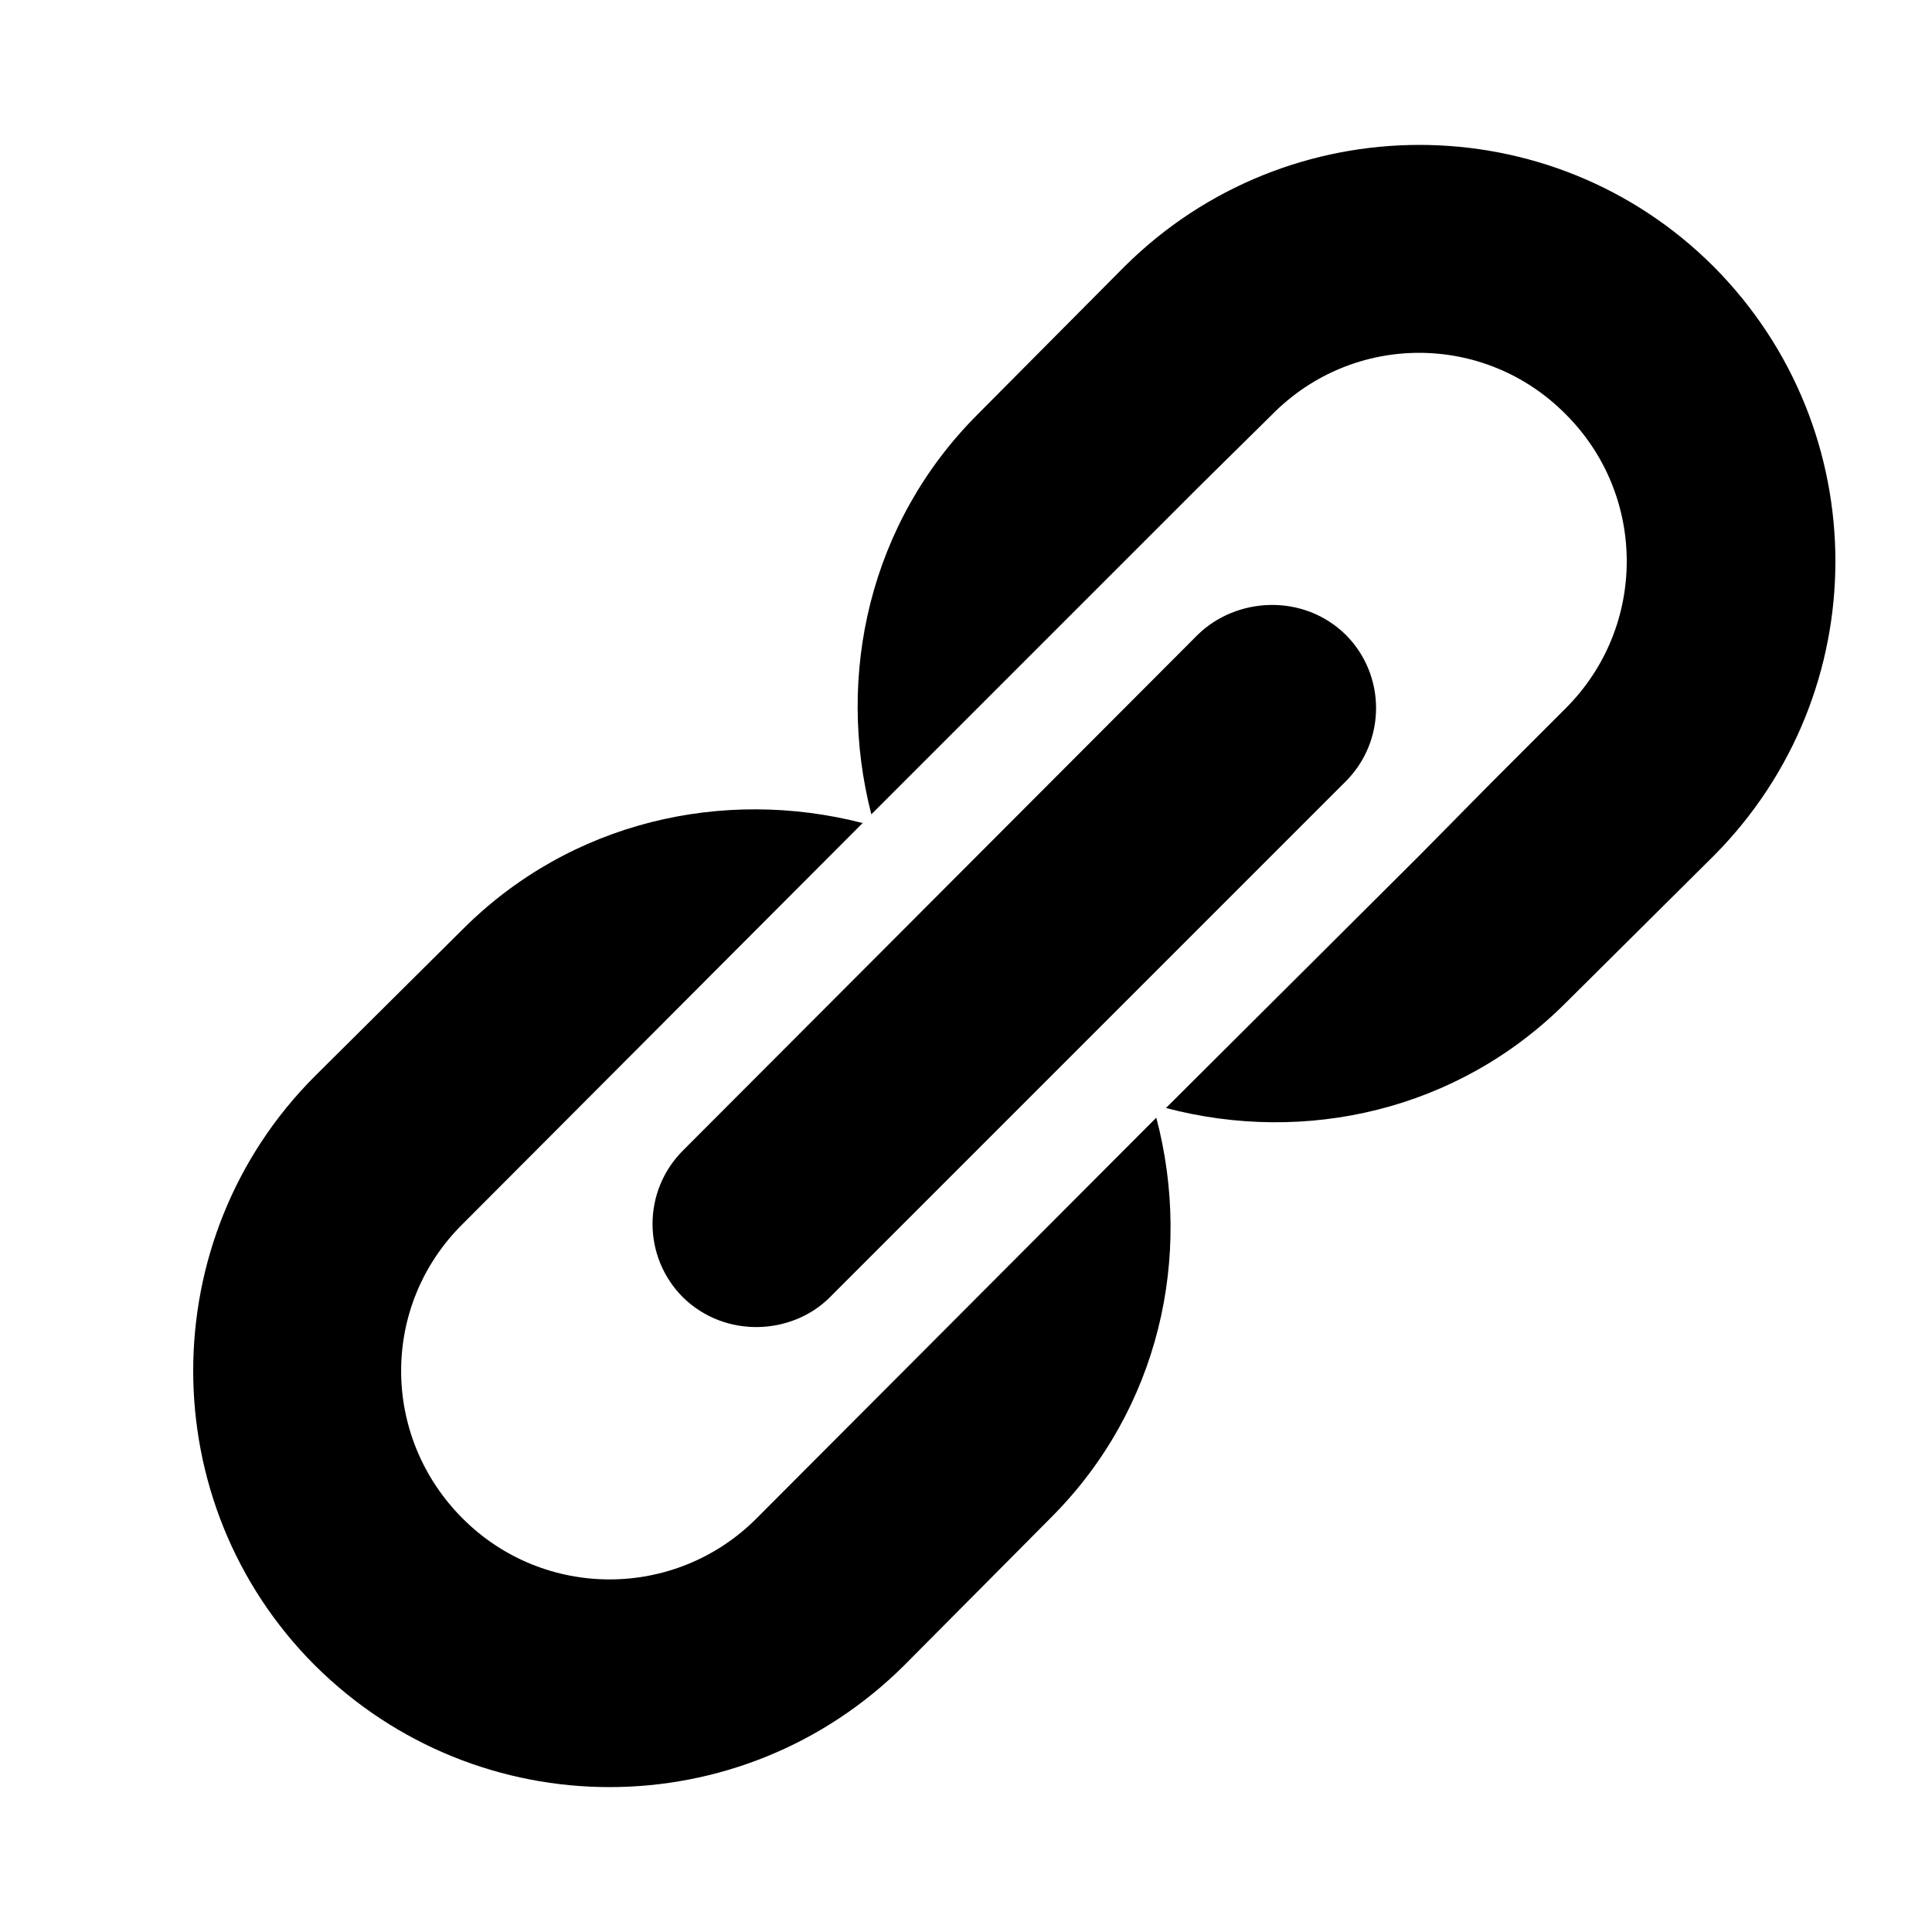
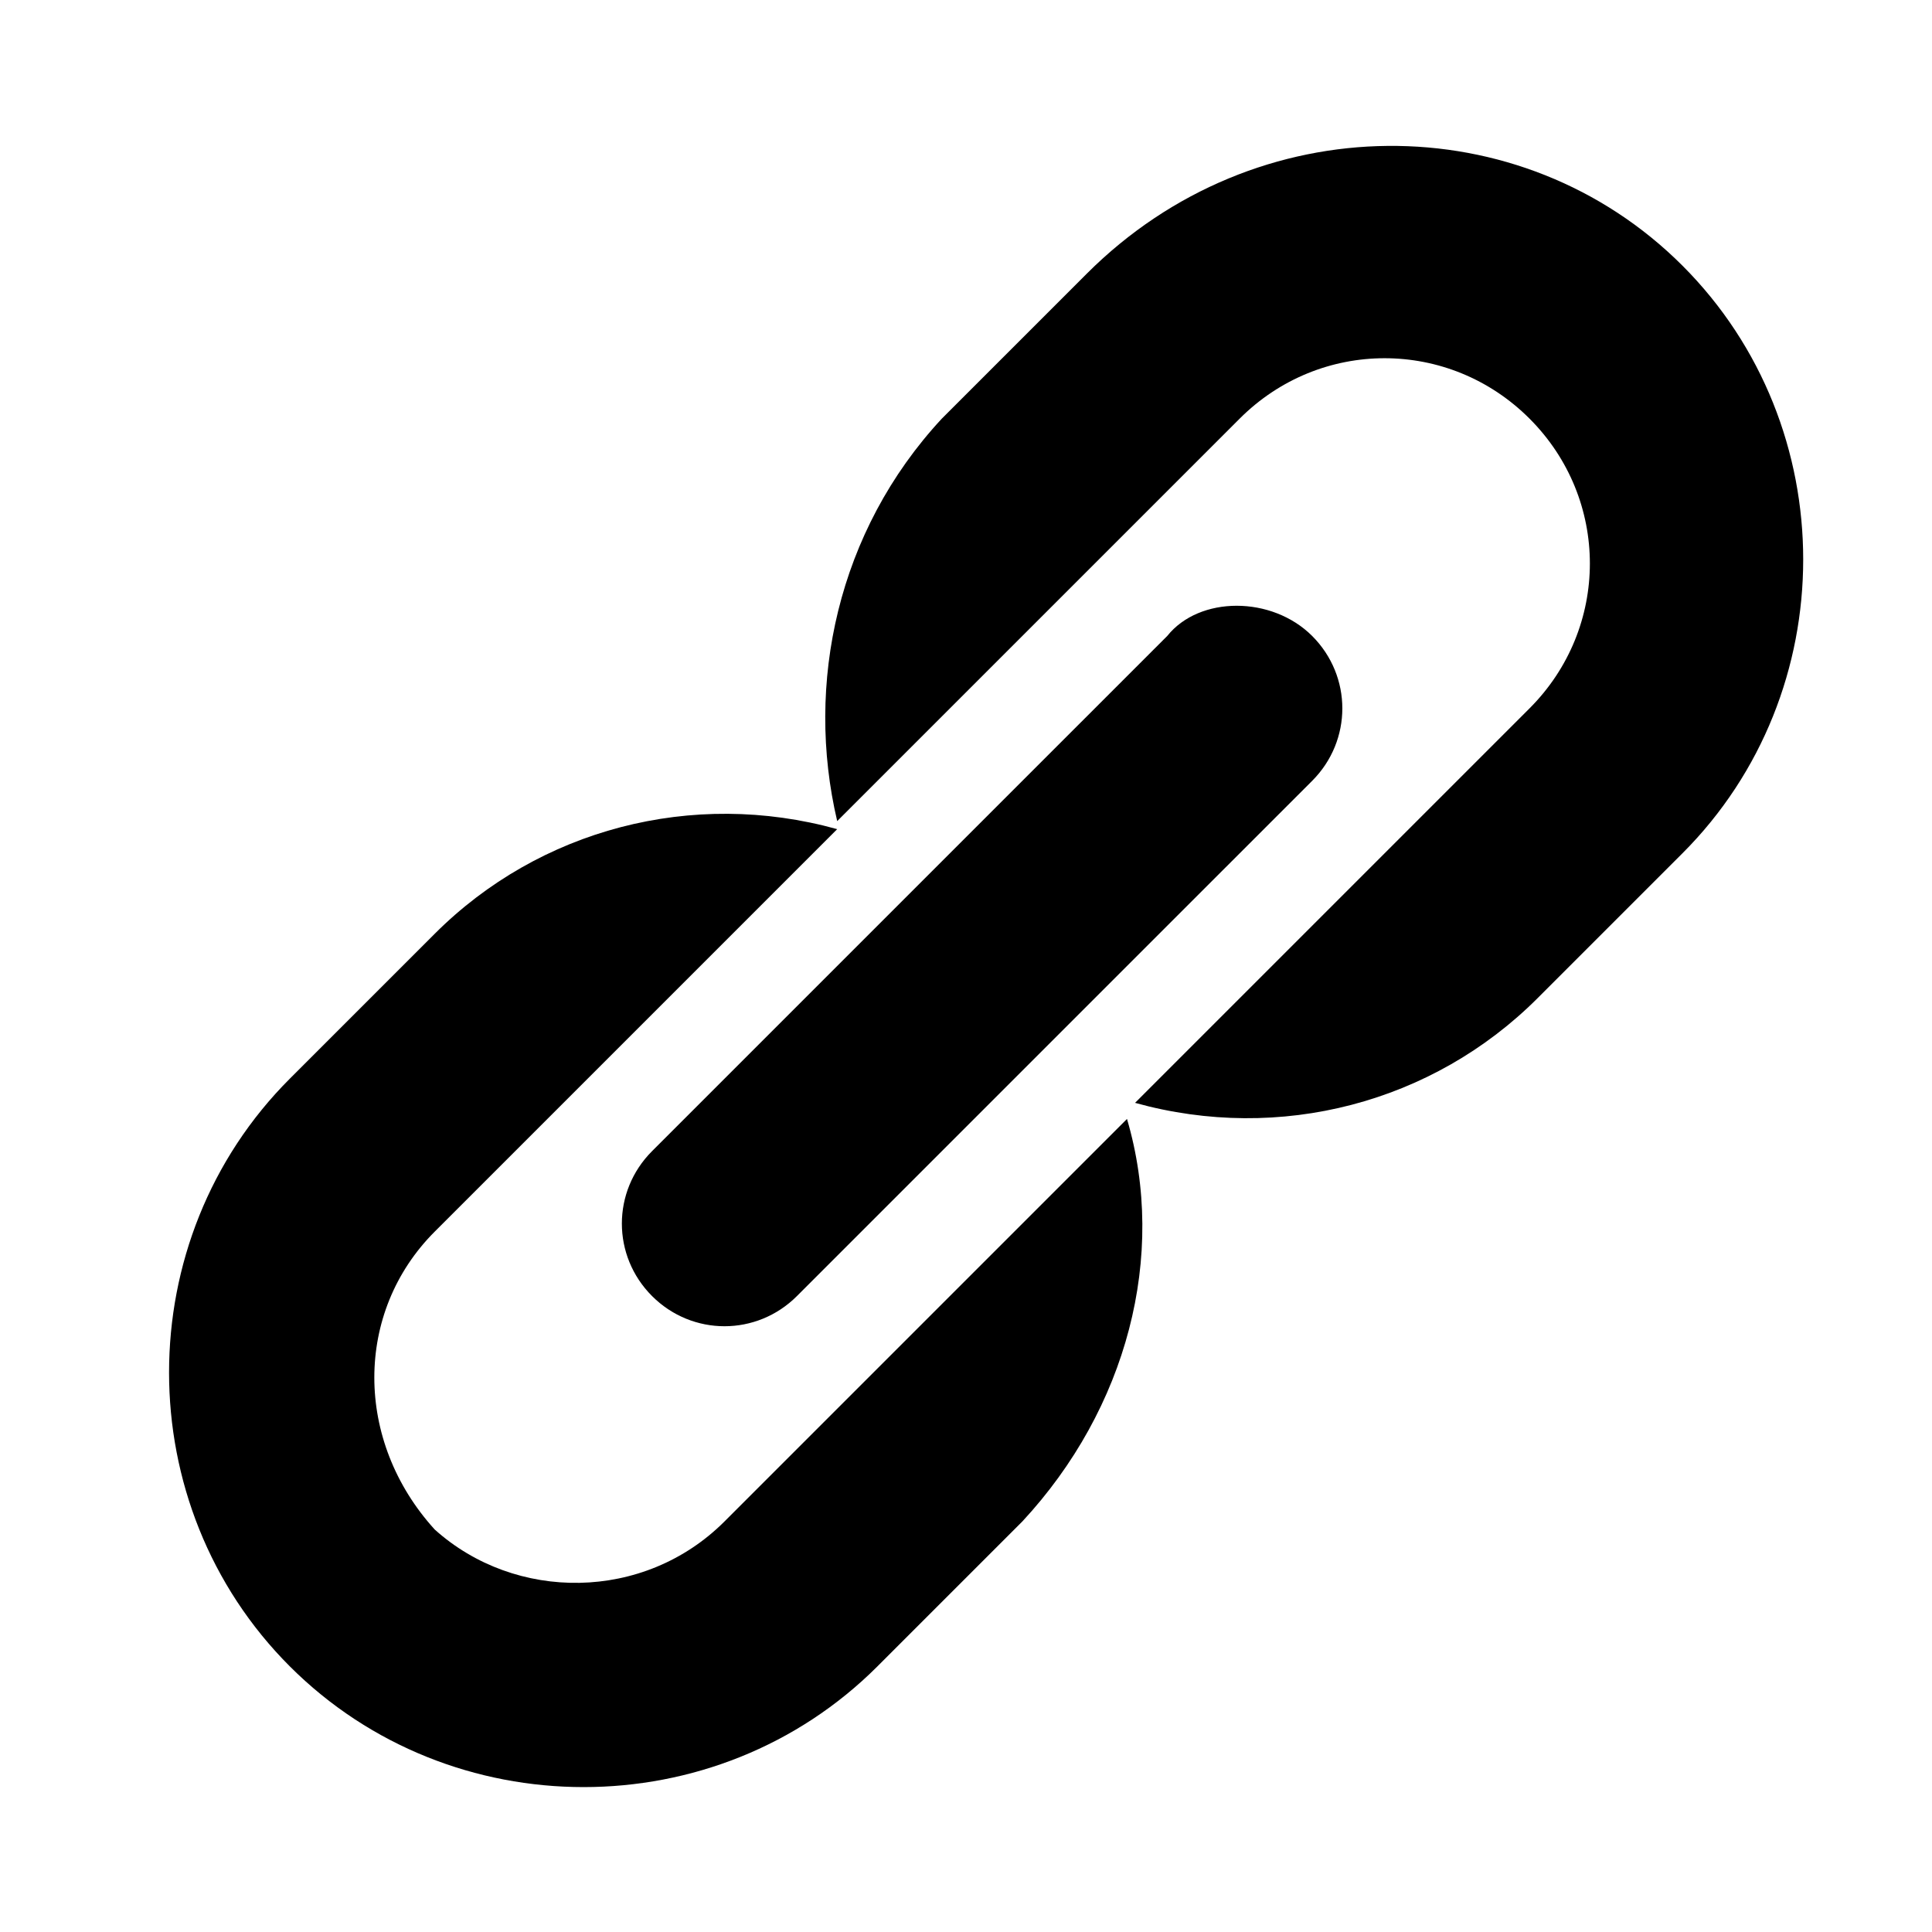
- <svg xmlns="http://www.w3.org/2000/svg" version="1.1" width="24" height="24" viewBox="0 0 24 24">
-   <path d="M21.288 3.312c2.016 2.028 2.016 5.292 0 7.32l-1.836 1.824c-1.344 1.344-3.24 1.764-4.968 1.308l3.144-3.132 0.912-0.924 0.912-0.912c1.008-1.008 1.008-2.64 0-3.648-1.008-1.020-2.64-1.020-3.648 0l-0.924 0.912-4.056 4.056c-0.444-1.728-0.024-3.624 1.32-4.968l1.824-1.836c2.028-2.016 5.304-2.016 7.32 0zM10.308 16.116l6.408-6.408c0.504-0.504 0.504-1.32 0-1.824-0.528-0.516-1.356-0.468-1.836 0l-6.396 6.408c-0.504 0.504-0.504 1.32 0 1.824 0.528 0.516 1.356 0.468 1.824 0zM9.396 18.864l4.968-4.98c0.456 1.728 0.036 3.624-1.308 4.968l-1.824 1.836c-2.028 2.016-5.292 2.016-7.32 0-2.016-2.016-2.016-5.304 0-7.32l1.836-1.824c1.344-1.344 3.24-1.764 4.968-1.32l-4.968 4.98c-1.020 1.008-1.020 2.64 0 3.66 1.008 1.008 2.64 1.008 3.648 0z" />
+ <svg xmlns="http://www.w3.org/2000/svg" version="1.1" id="Layer_1" x="0px" y="0px" width="24px" height="24px" viewBox="0 0 24 24" style="enable-background:new 0 0 24 24;" xml:space="preserve">
+   <path d="M20.9,3.3c2,2,2,5.3,0,7.3l-1.8,1.8c-1.3,1.3-3.2,1.8-5,1.3l3.1-3.1l0.9-0.9l0.9-0.9c1-1,1-2.6,0-3.6c-1-1-2.6-1-3.6,0  l-0.9,0.9l-4.1,4.1c-0.4-1.7,0-3.6,1.3-5l1.8-1.8C15.6,1.3,18.9,1.3,20.9,3.3z M9.9,16.1l6.4-6.4c0.5-0.5,0.5-1.3,0-1.8  c-0.5-0.5-1.4-0.5-1.8,0l-6.4,6.4c-0.5,0.5-0.5,1.3,0,1.8C8.6,16.6,9.4,16.6,9.9,16.1z M9,18.9l5-5c0.5,1.7,0,3.6-1.3,5l-1.8,1.8  c-2,2-5.3,2-7.3,0c-2-2-2-5.3,0-7.3l1.8-1.8c1.3-1.3,3.2-1.8,5-1.3l-5,5c-1,1-1,2.6,0,3.7C6.4,19.9,8,19.9,9,18.9z" />
</svg>
